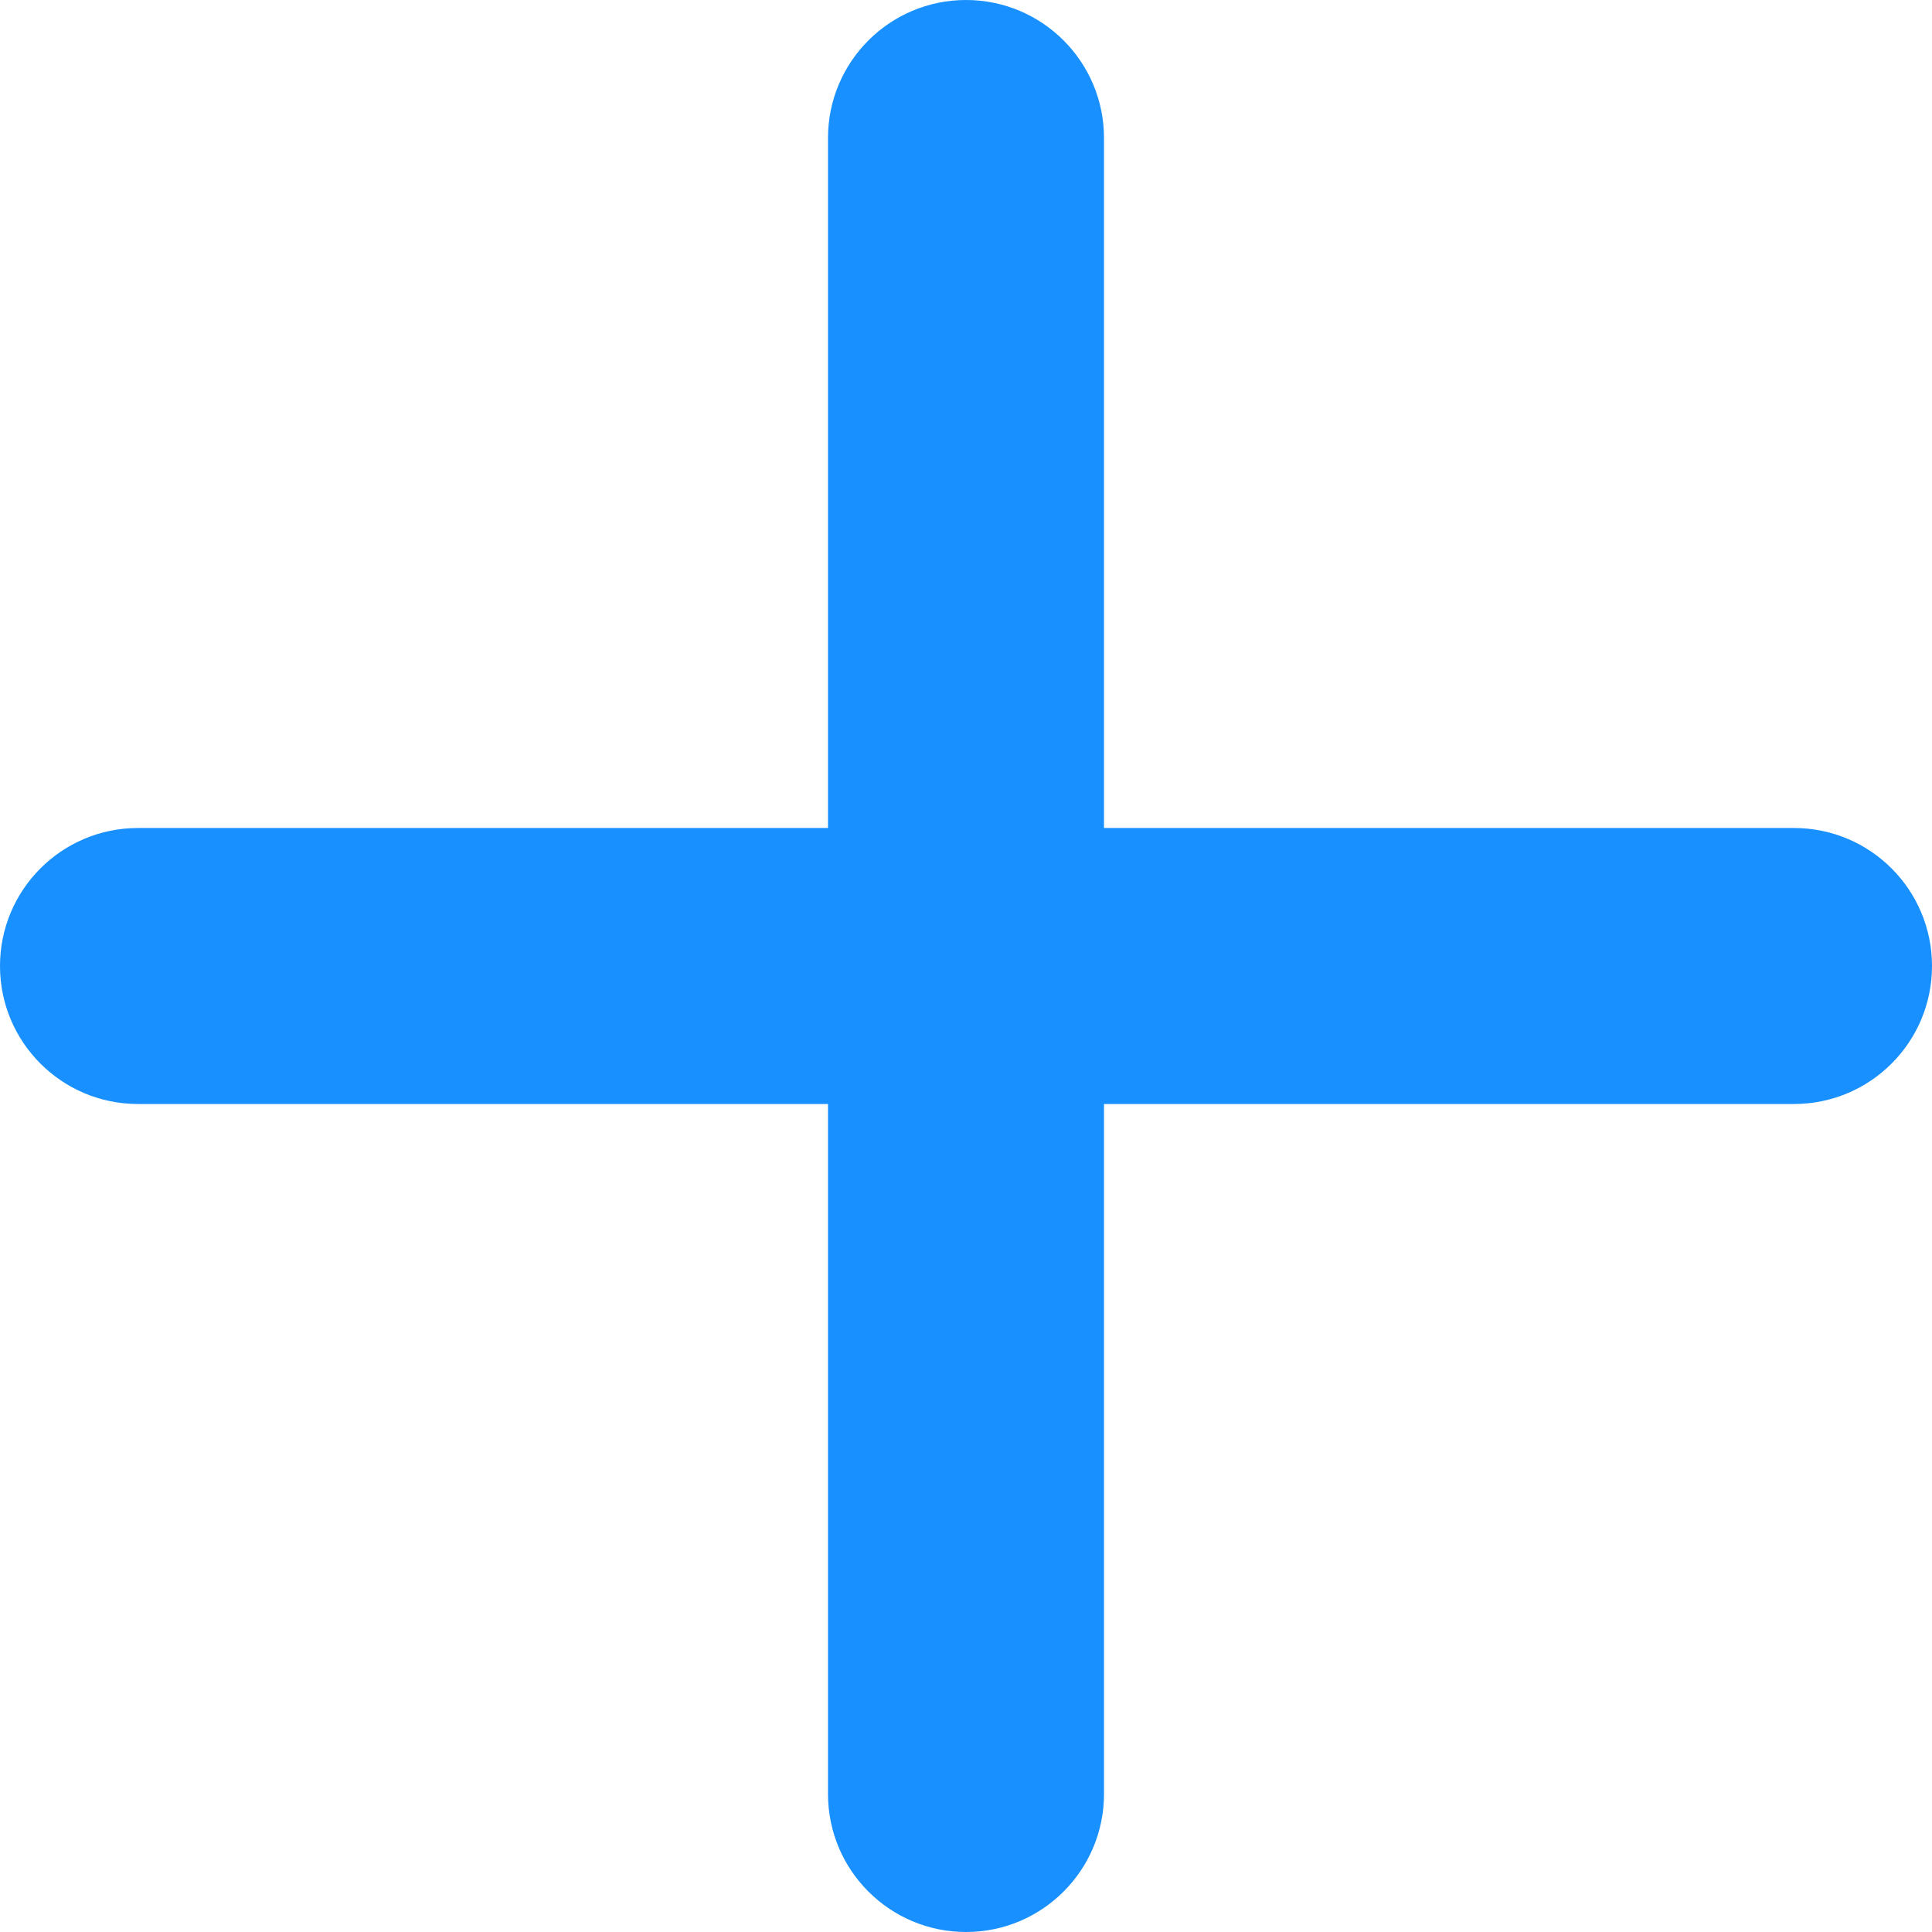
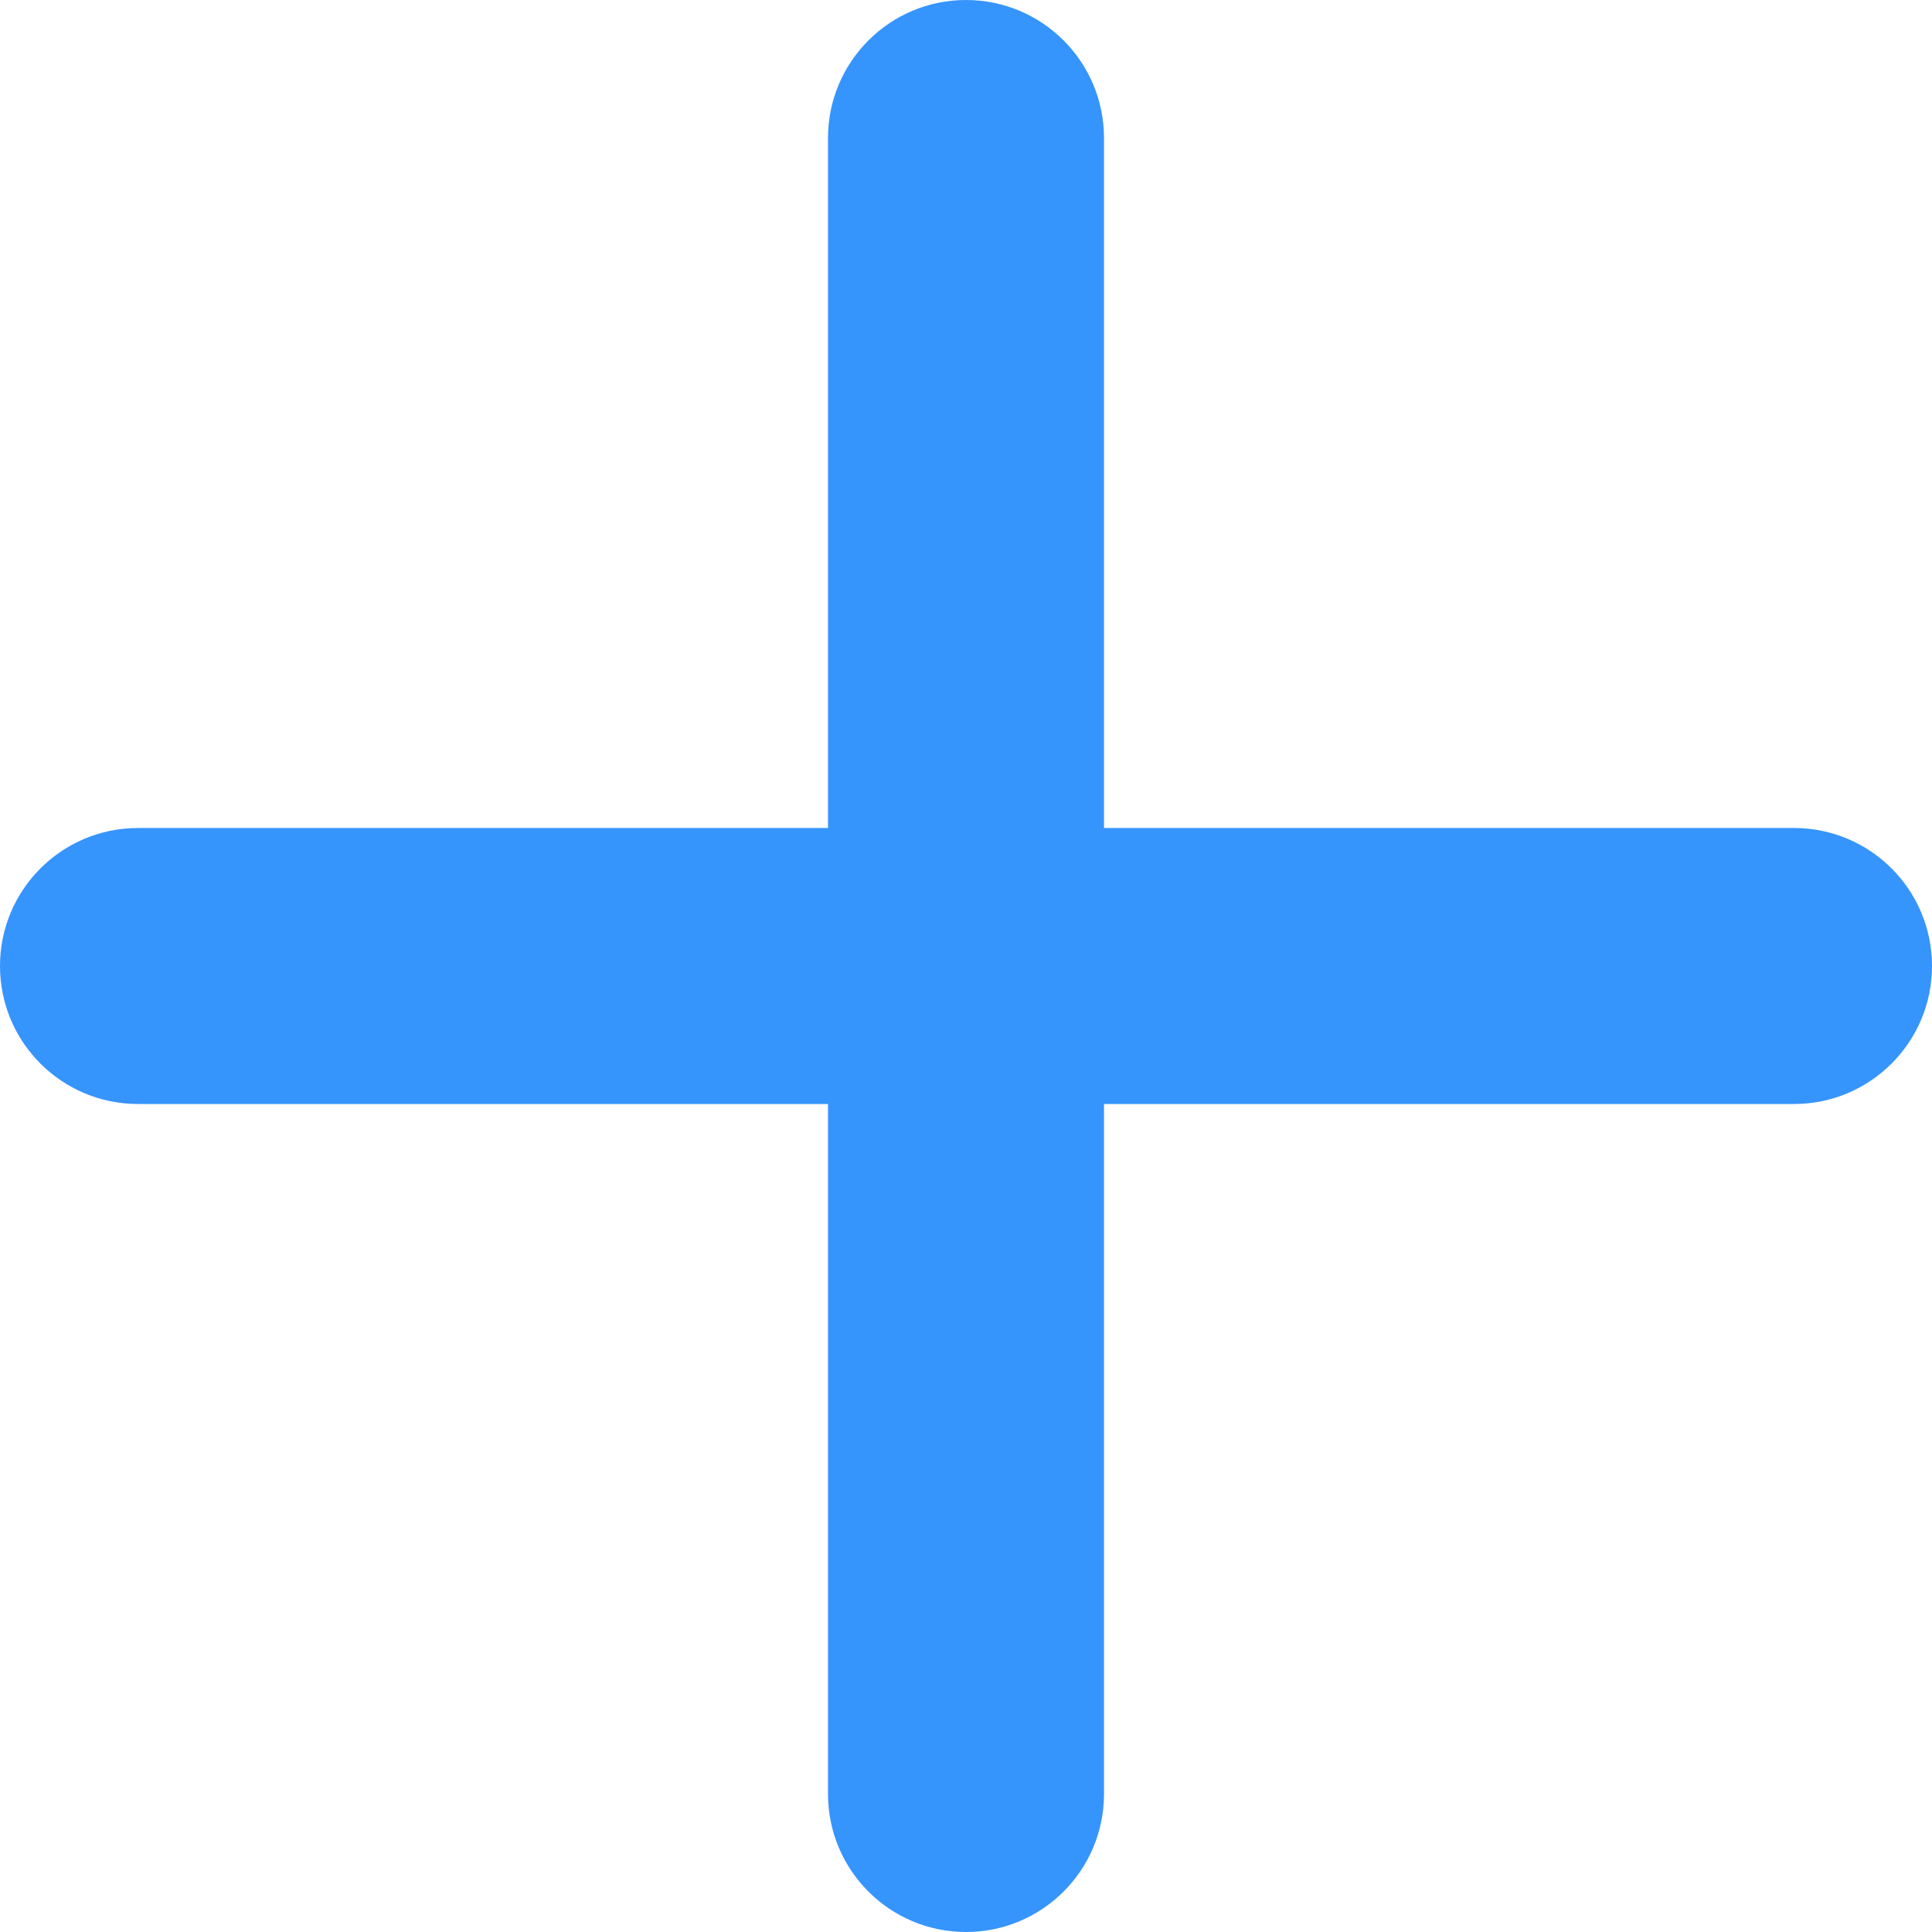
<svg xmlns="http://www.w3.org/2000/svg" width="14px" height="14px" viewBox="0 0 14 14" version="1.1">
  <g id="发货单" stroke="none" stroke-width="1" fill="none" fill-rule="evenodd">
-     <g id="弹出菜单" transform="translate(-329, -299)" fill="#1890FF">
+     <g id="弹出菜单" transform="translate(-329, -299)" fill="#3694fd">
      <g id="编组-5" transform="translate(329, 296)">
        <g id="+" transform="translate(0, 3)">
          <rect id="矩形" x="0" y="6" width="14" height="2" rx="1" />
          <rect id="矩形" transform="translate(7, 7) rotate(-270) translate(-7, -7) " x="0" y="6" width="14" height="2" rx="1" />
        </g>
      </g>
    </g>
  </g>
</svg>
